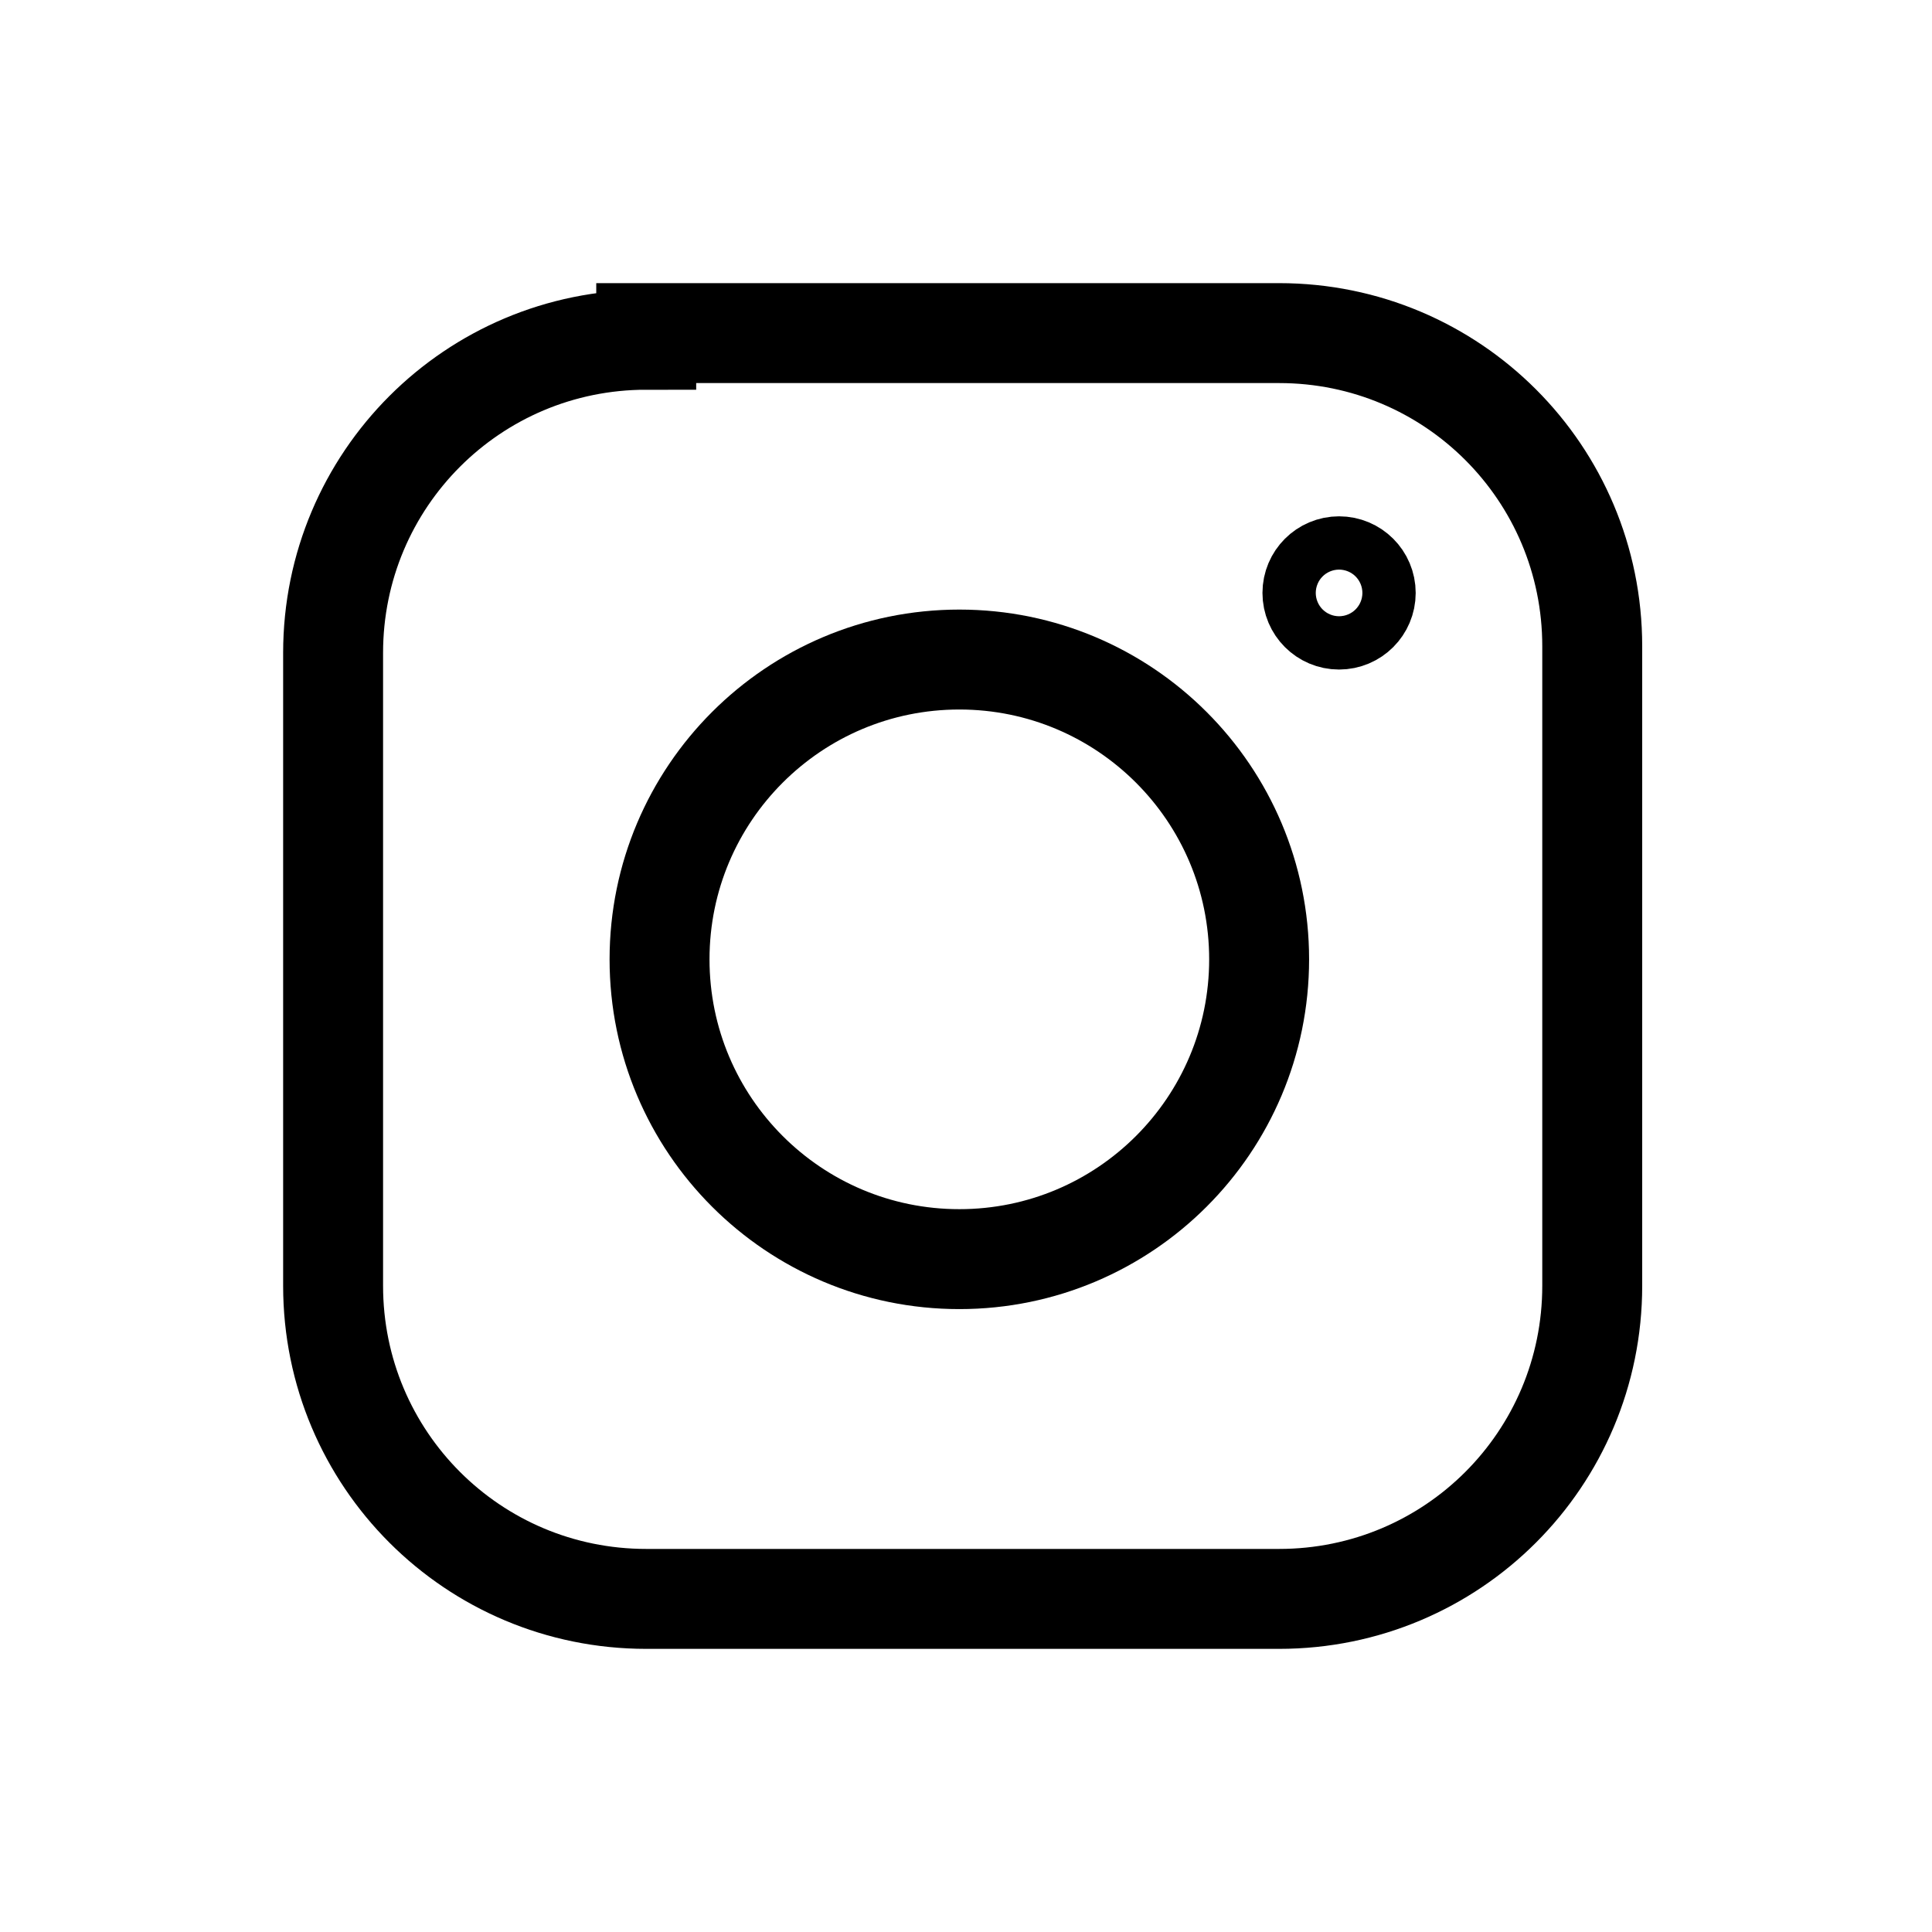
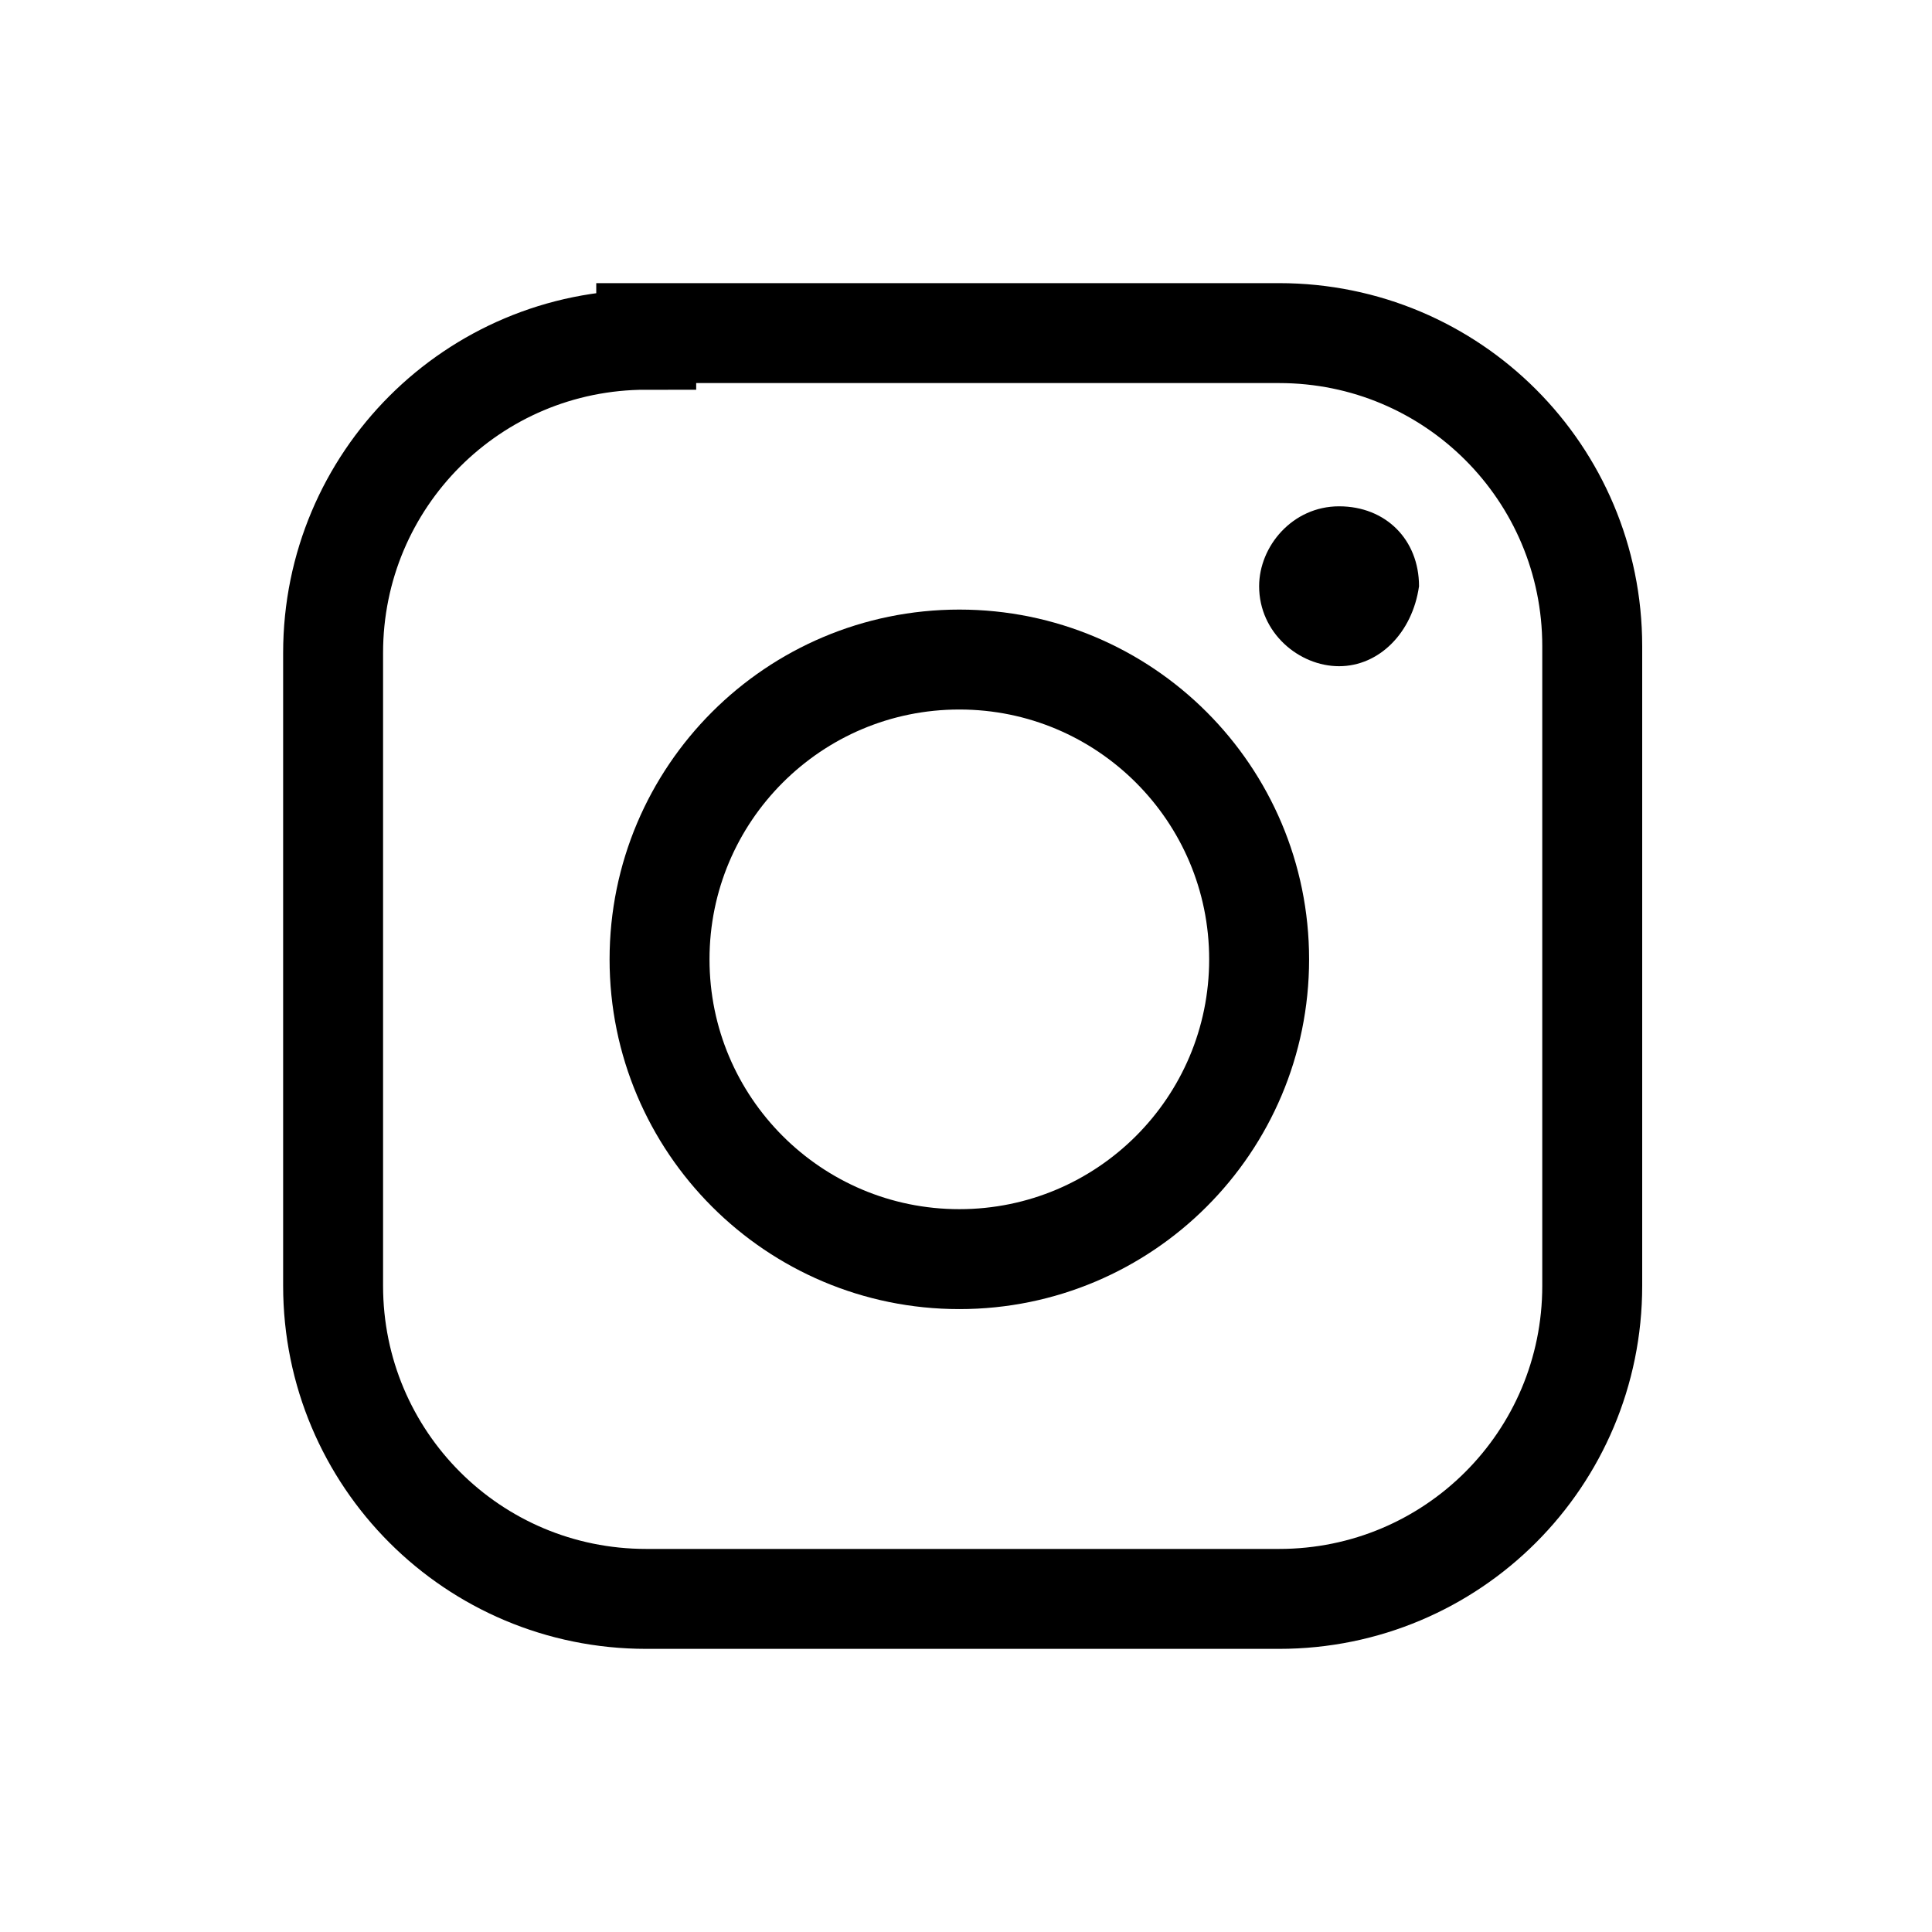
<svg xmlns="http://www.w3.org/2000/svg" version="1.1" id="Layer_1" x="0px" y="0px" viewBox="-406 283.3 29 29" style="enable-background:new -406 283.3 29 29;" xml:space="preserve">
  <style type="text/css">
	.st0{fill:none;stroke:#000000;stroke-width:1.5;}
</style>
  <g>
    <g>
      <path class="st0" d="M-396.3,288.4c-2.6,0-4.7,2.1-4.7,4.7v9.5c0,2.6,2.1,4.7,4.7,4.7h9.5c2.6,0,4.7-2.1,4.7-4.7V293    c0-2.6-2.1-4.7-4.7-4.7H-396.3z" />
    </g>
    <circle class="st0" cx="-391.6" cy="297.7" r="4.5" />
-     <circle class="st0" cx="-385.9" cy="292.2" r="0.4" />
+     <g>
+       <path d="M-385.9,293.3c-0.6,0-1.2-0.5-1.2-1.2c0-0.6,0.5-1.2,1.2-1.2s1.2,0.5,1.2,1.2C-384.8,292.8-385.3,293.3-385.9,293.3z" />
+     </g>
  </g>
</svg>
